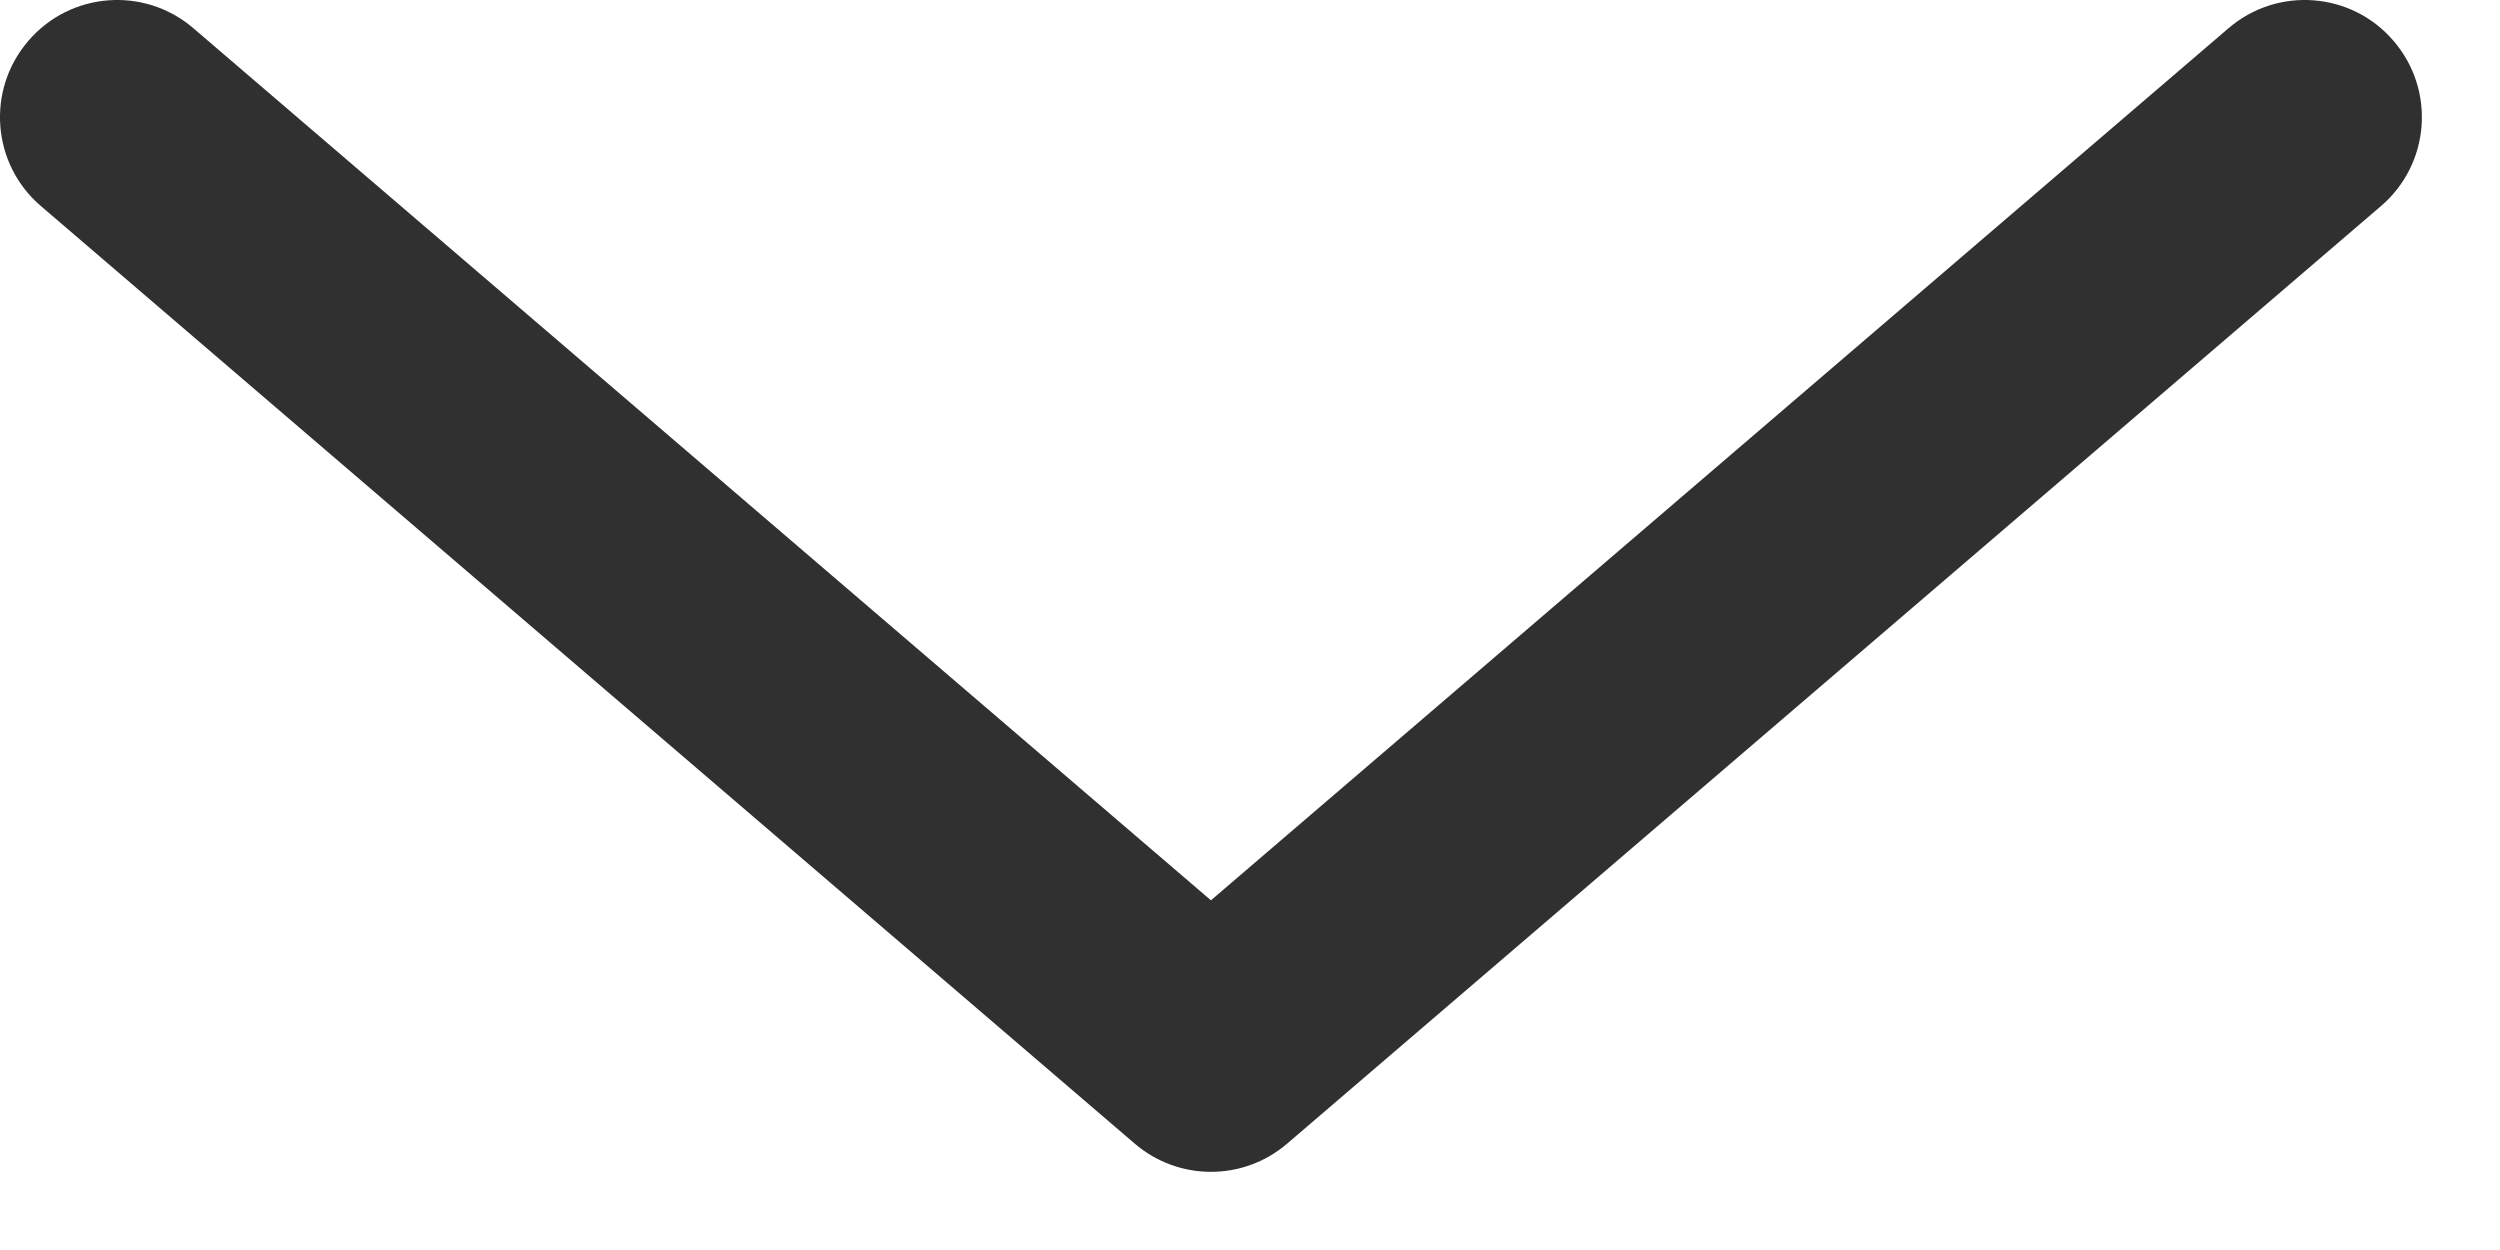
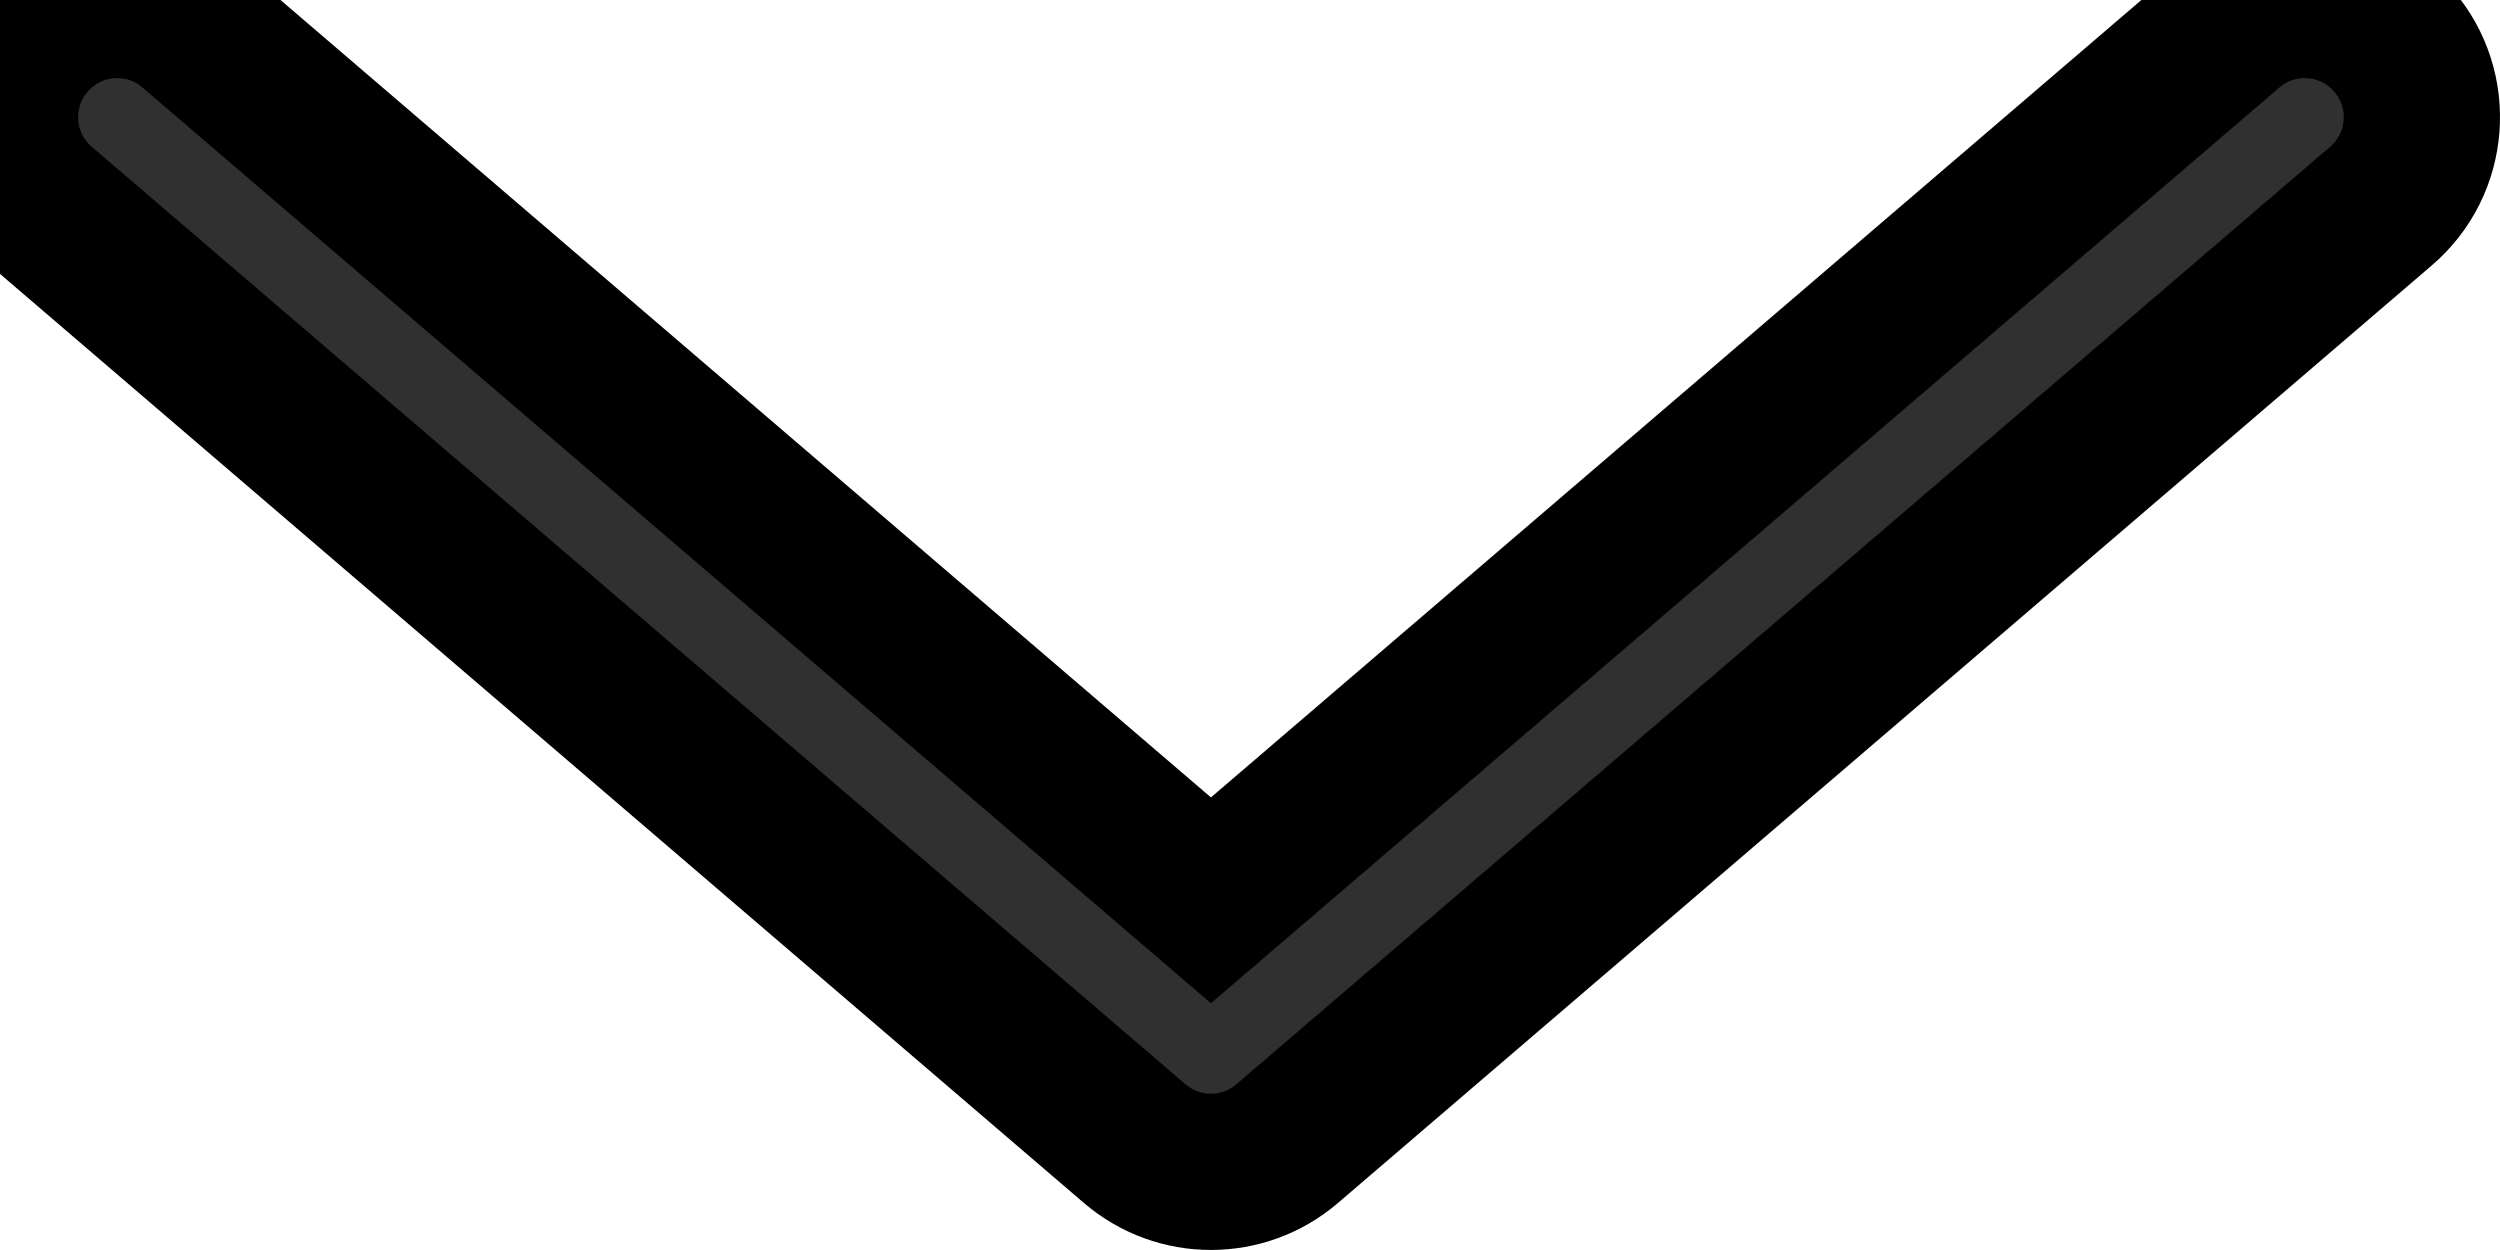
- <svg xmlns="http://www.w3.org/2000/svg" width="16" height="8" viewBox="0 0 16 8" fill="none">
+ <svg xmlns="http://www.w3.org/2000/svg" width="16" height="8" viewBox="0 0 16 8" fill="currentColor" stroke="currentColor">
  <path fill-rule="evenodd" clip-rule="evenodd" d="M0.181 0.262C0.45 -0.053 0.924 -0.089 1.238 0.181L7.75 5.762L14.262 0.181C14.576 -0.089 15.05 -0.053 15.319 0.262C15.589 0.576 15.553 1.05 15.238 1.319L8.238 7.319C7.957 7.56 7.543 7.56 7.262 7.319L0.262 1.319C-0.053 1.05 -0.089 0.576 0.181 0.262Z" fill="#303030" />
</svg>
